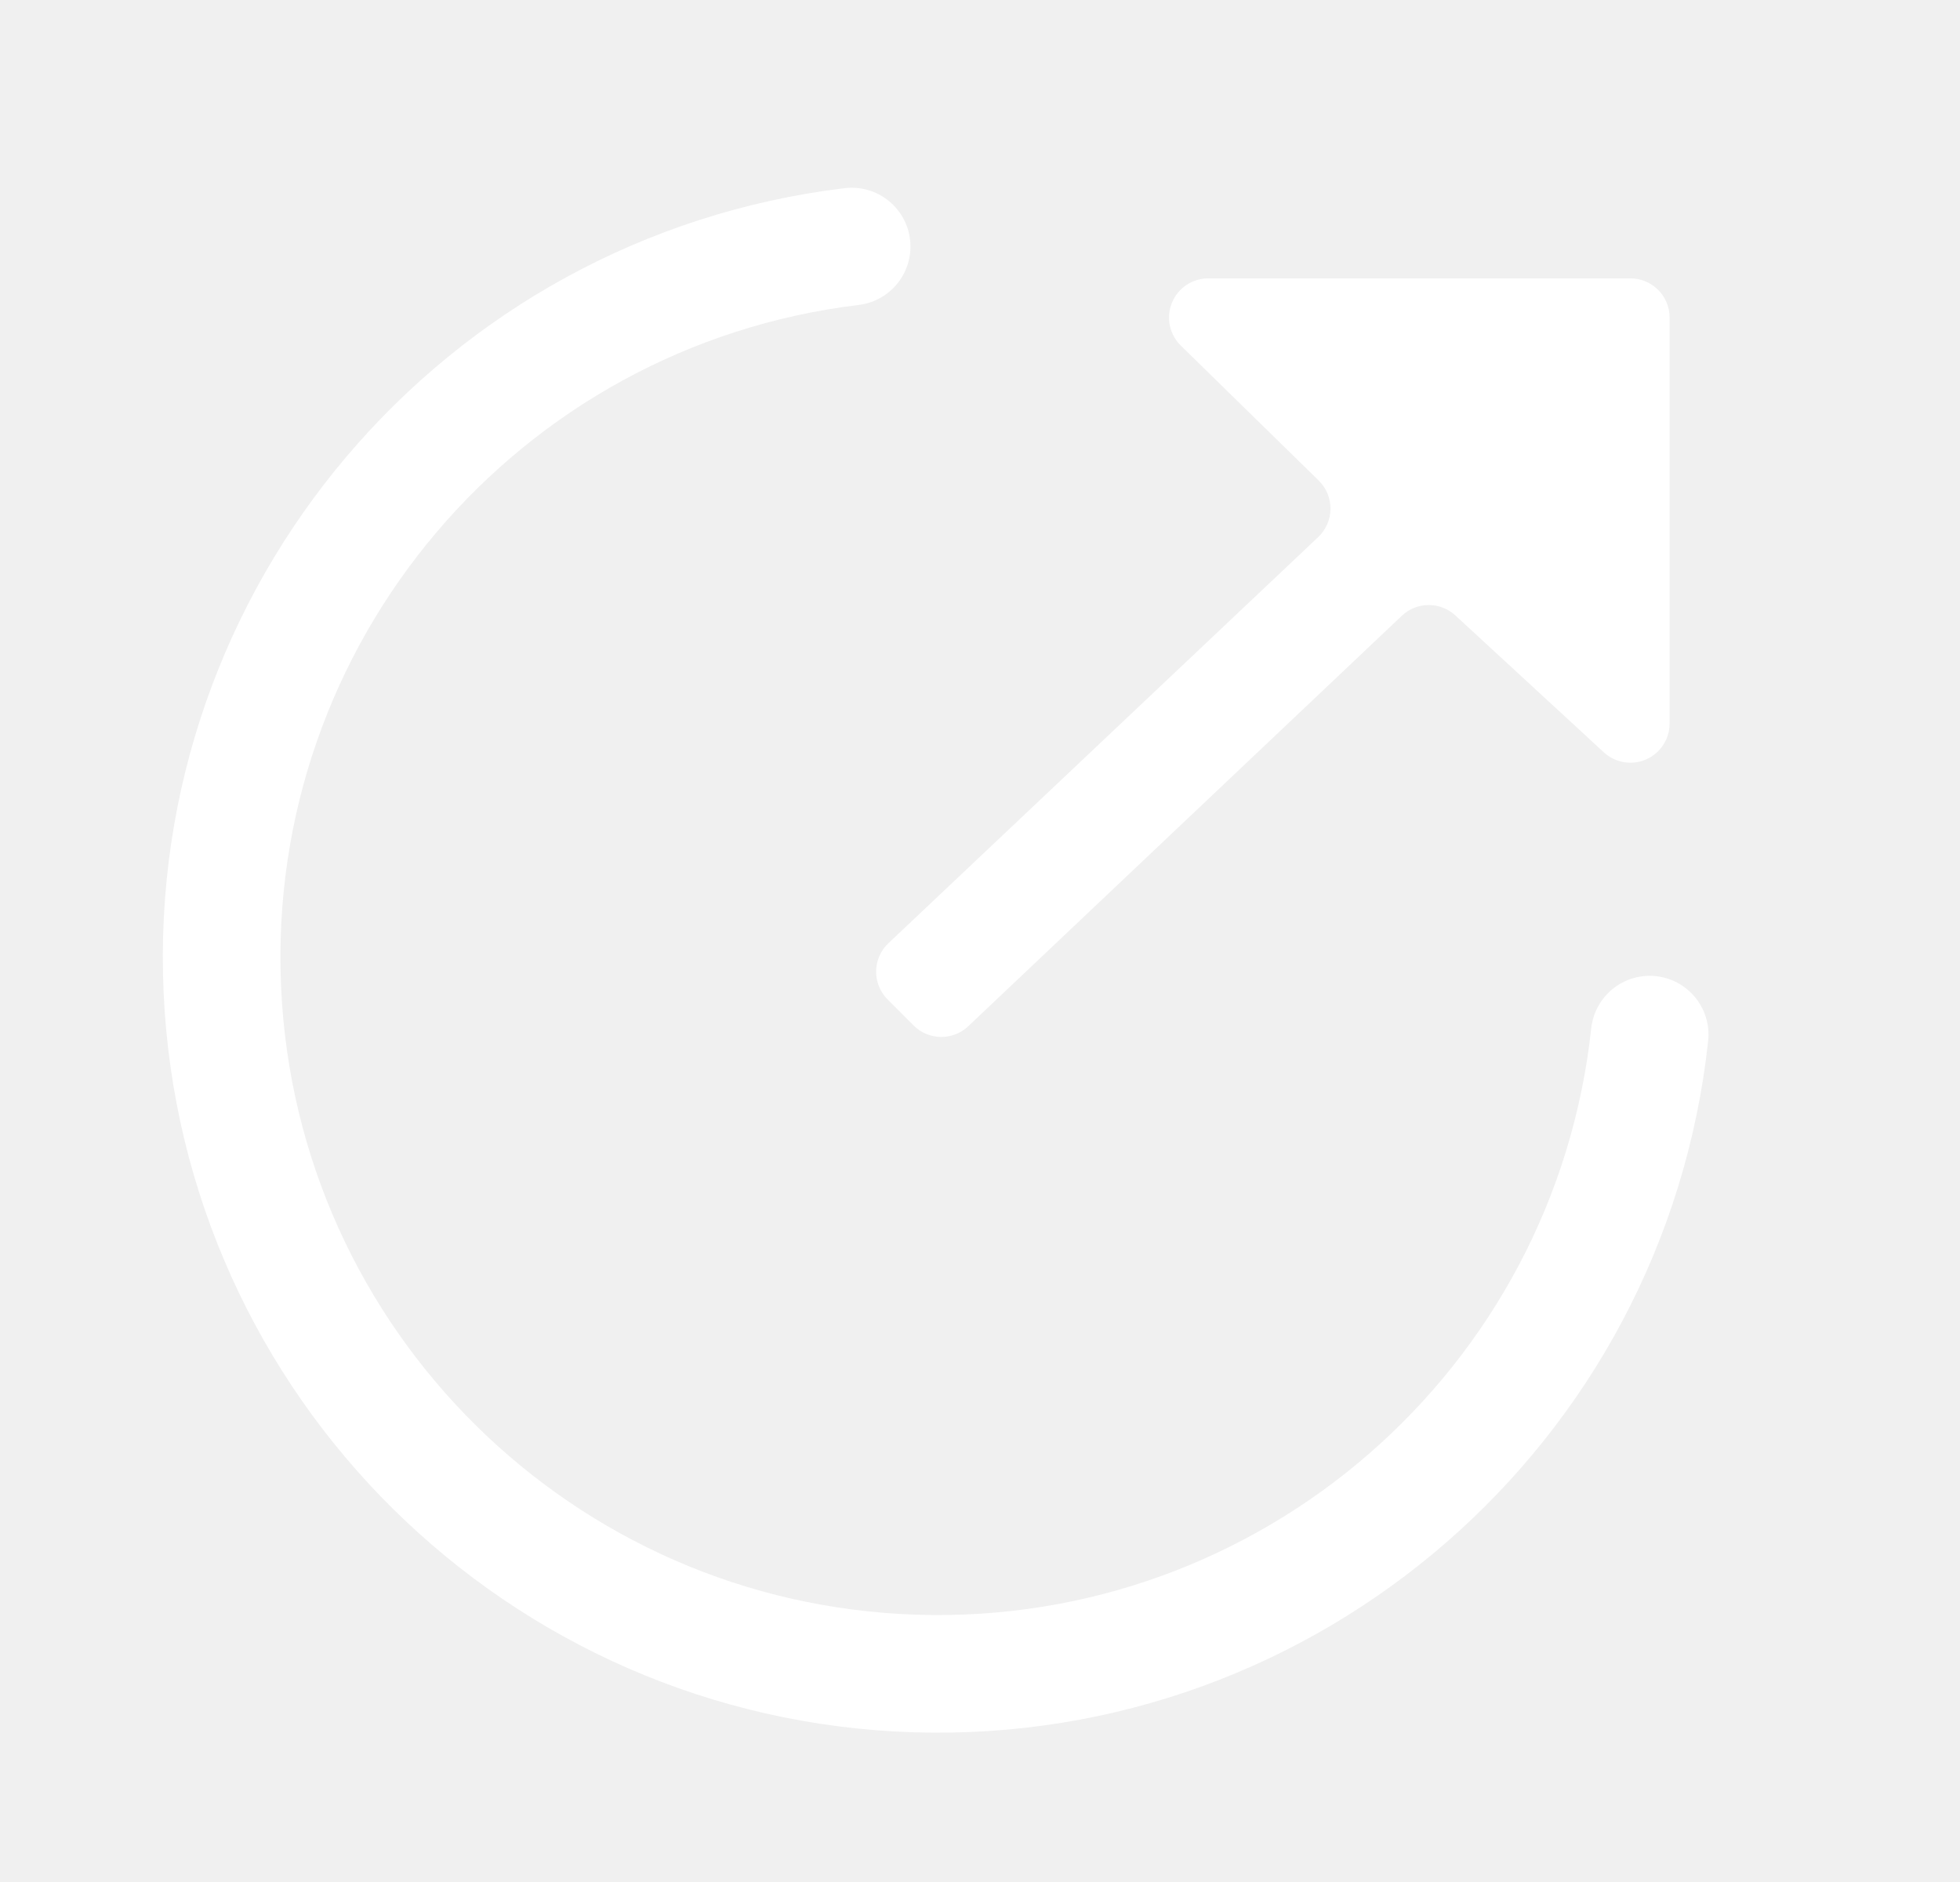
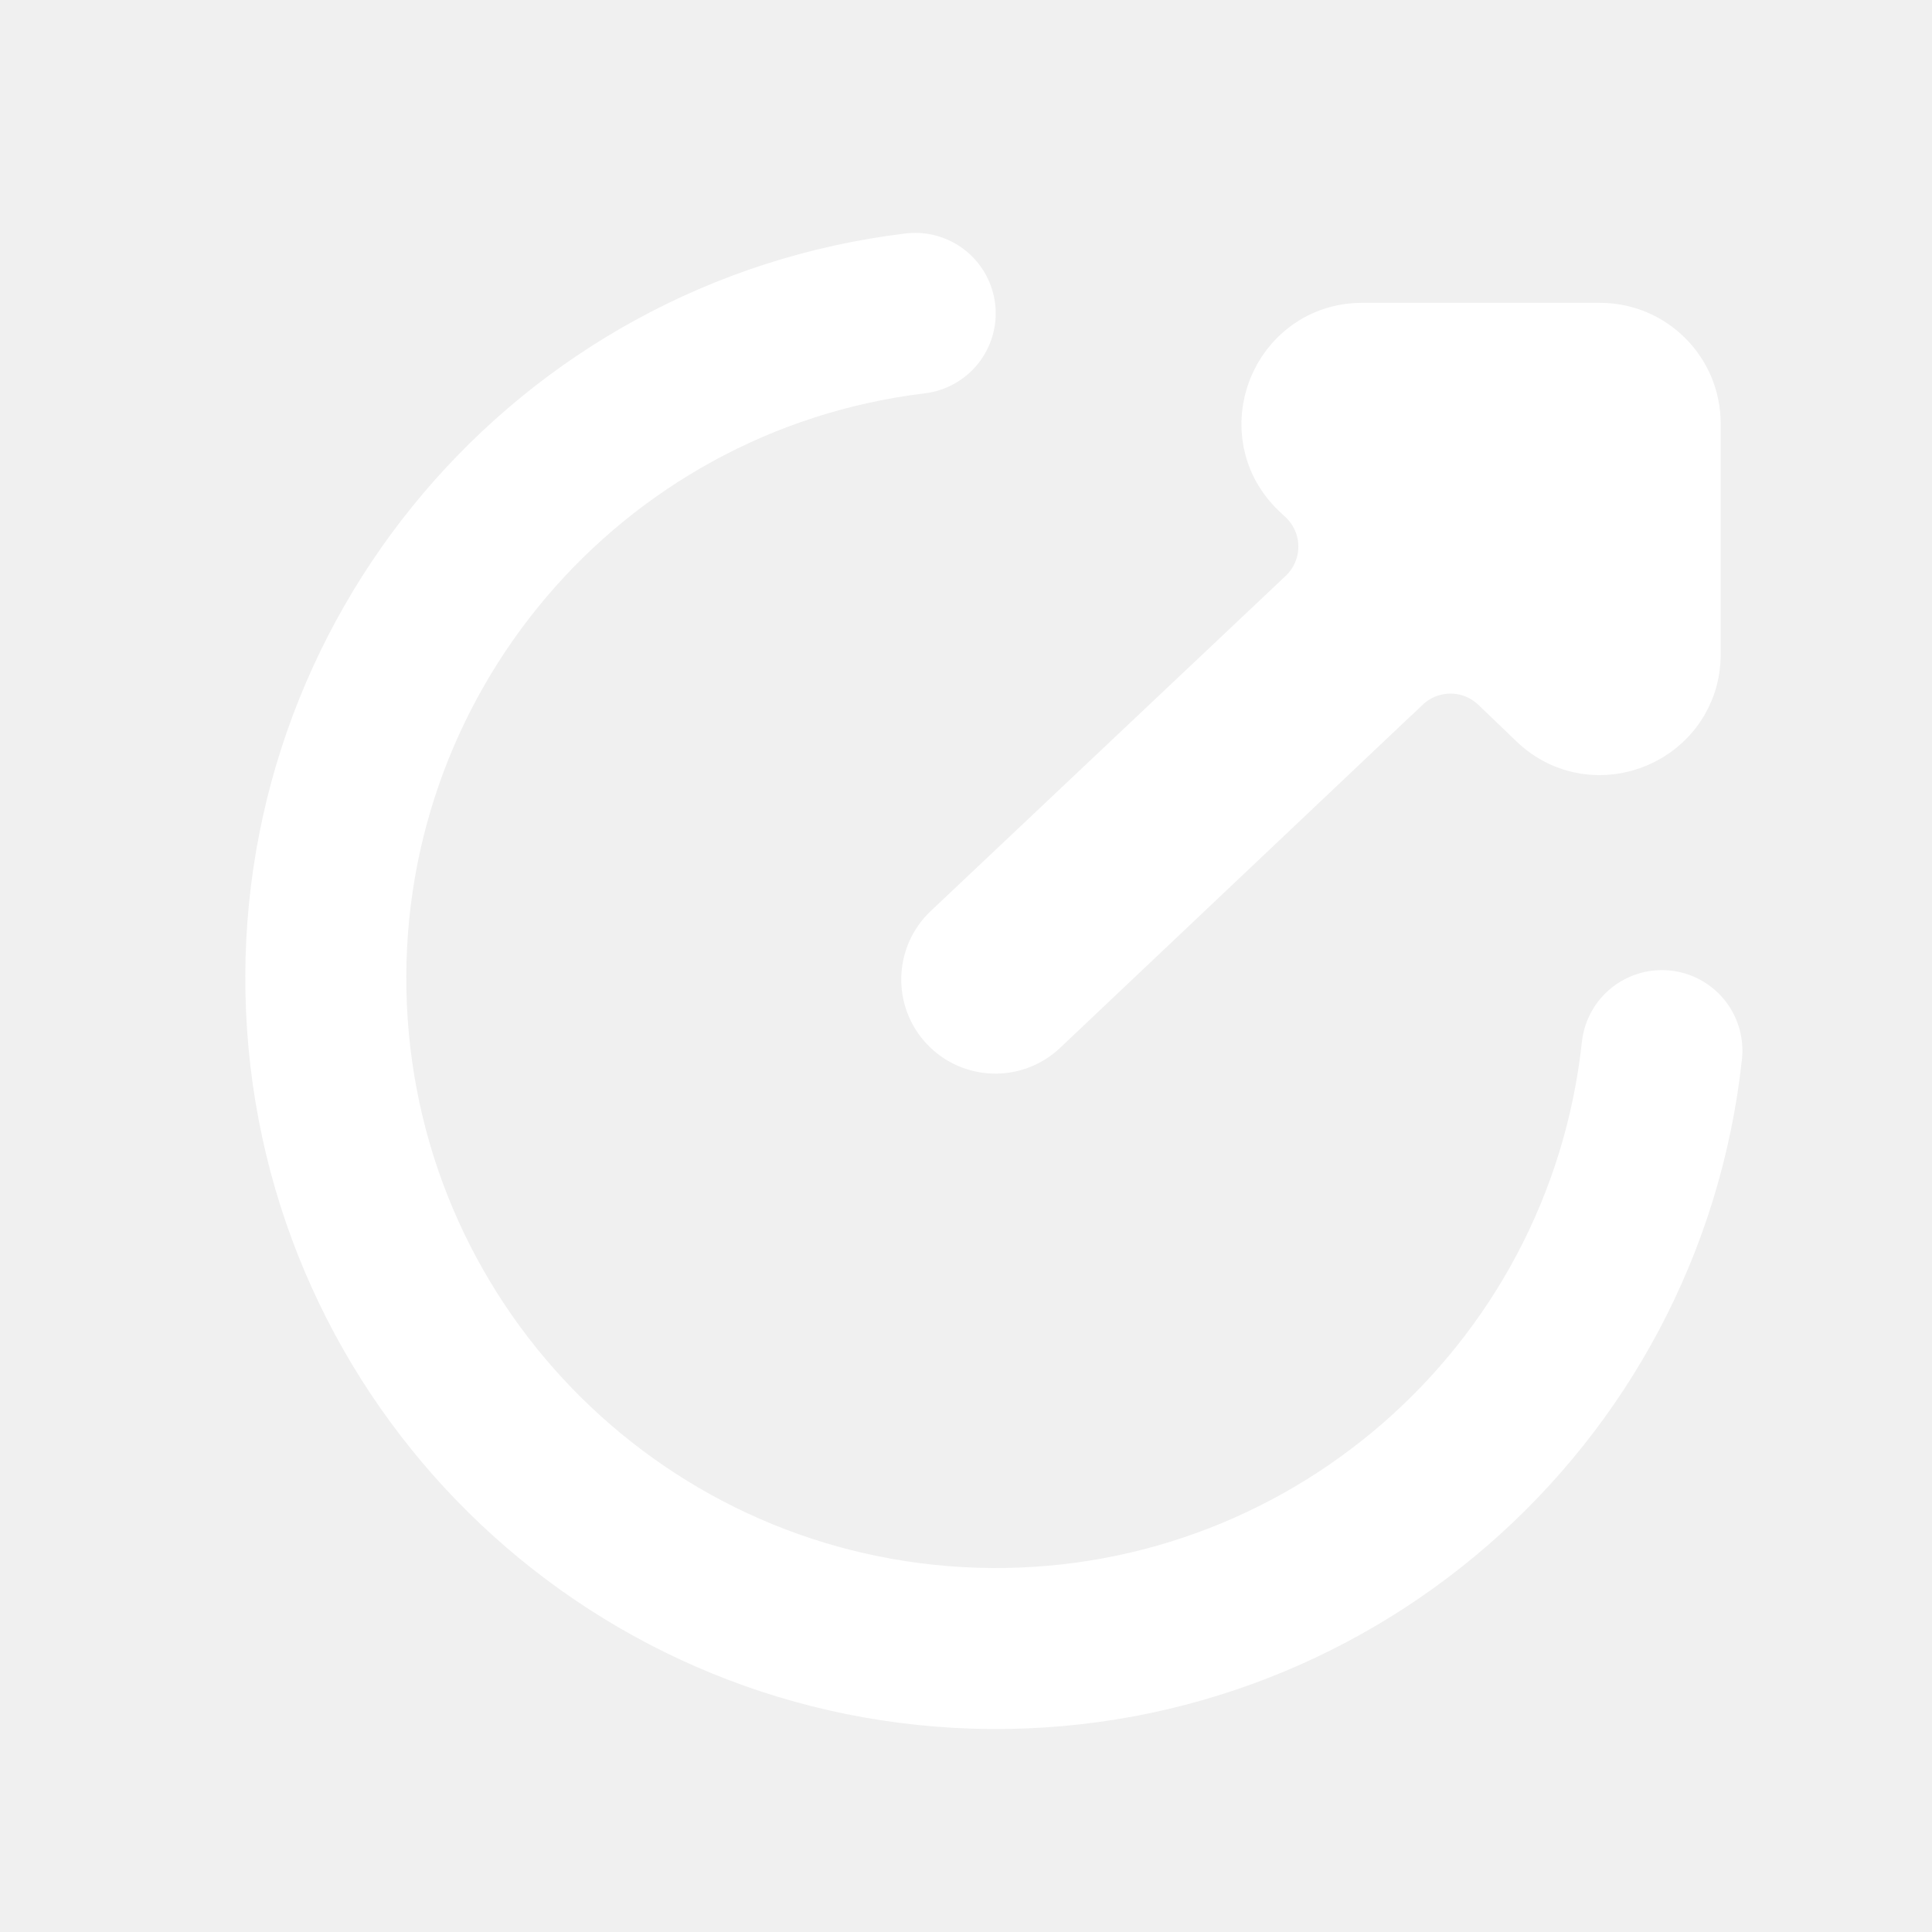
- <svg xmlns="http://www.w3.org/2000/svg" width="25" height="24" fill="none">
-   <path d="M21.042 13.194a9.134 9.134 0 1 1-10.179-10.05" stroke="#fff" stroke-width="1.5" stroke-linecap="round" />
-   <path d="m11.653 13.077-.332-.332a.5.5 0 0 1 .01-.716l5.483-5.18a.5.5 0 0 0 .007-.72l-1.76-1.722a.5.5 0 0 1 .35-.857h5.385a.5.5 0 0 1 .5.5v5.175a.5.5 0 0 1-.84.368l-1.893-1.745a.5.5 0 0 0-.683.005l-5.53 5.234a.5.5 0 0 1-.697-.01" fill="#fff" />
+ <svg xmlns="http://www.w3.org/2000/svg" width="24" height="24" fill="none">
+   <path d="M20.645 13.051a8.323 8.323 0 1 1-9.276-9.158" stroke="#fff" stroke-width="2" stroke-linecap="round" />
+   <path d="m17.33 8.39-4.505 4.264a.669.669 0 1 1-.92-.973l4.41-4.164a1 1 0 0 0-.002-1.456l-.074-.069c-.661-.62-.222-1.73.684-1.73h2.952a1 1 0 0 1 1 1v2.865c0 .881-1.057 1.332-1.692.721l-.472-.453a1 1 0 0 0-1.38-.005Z" fill="#fff" stroke="#fff" />
</svg>
